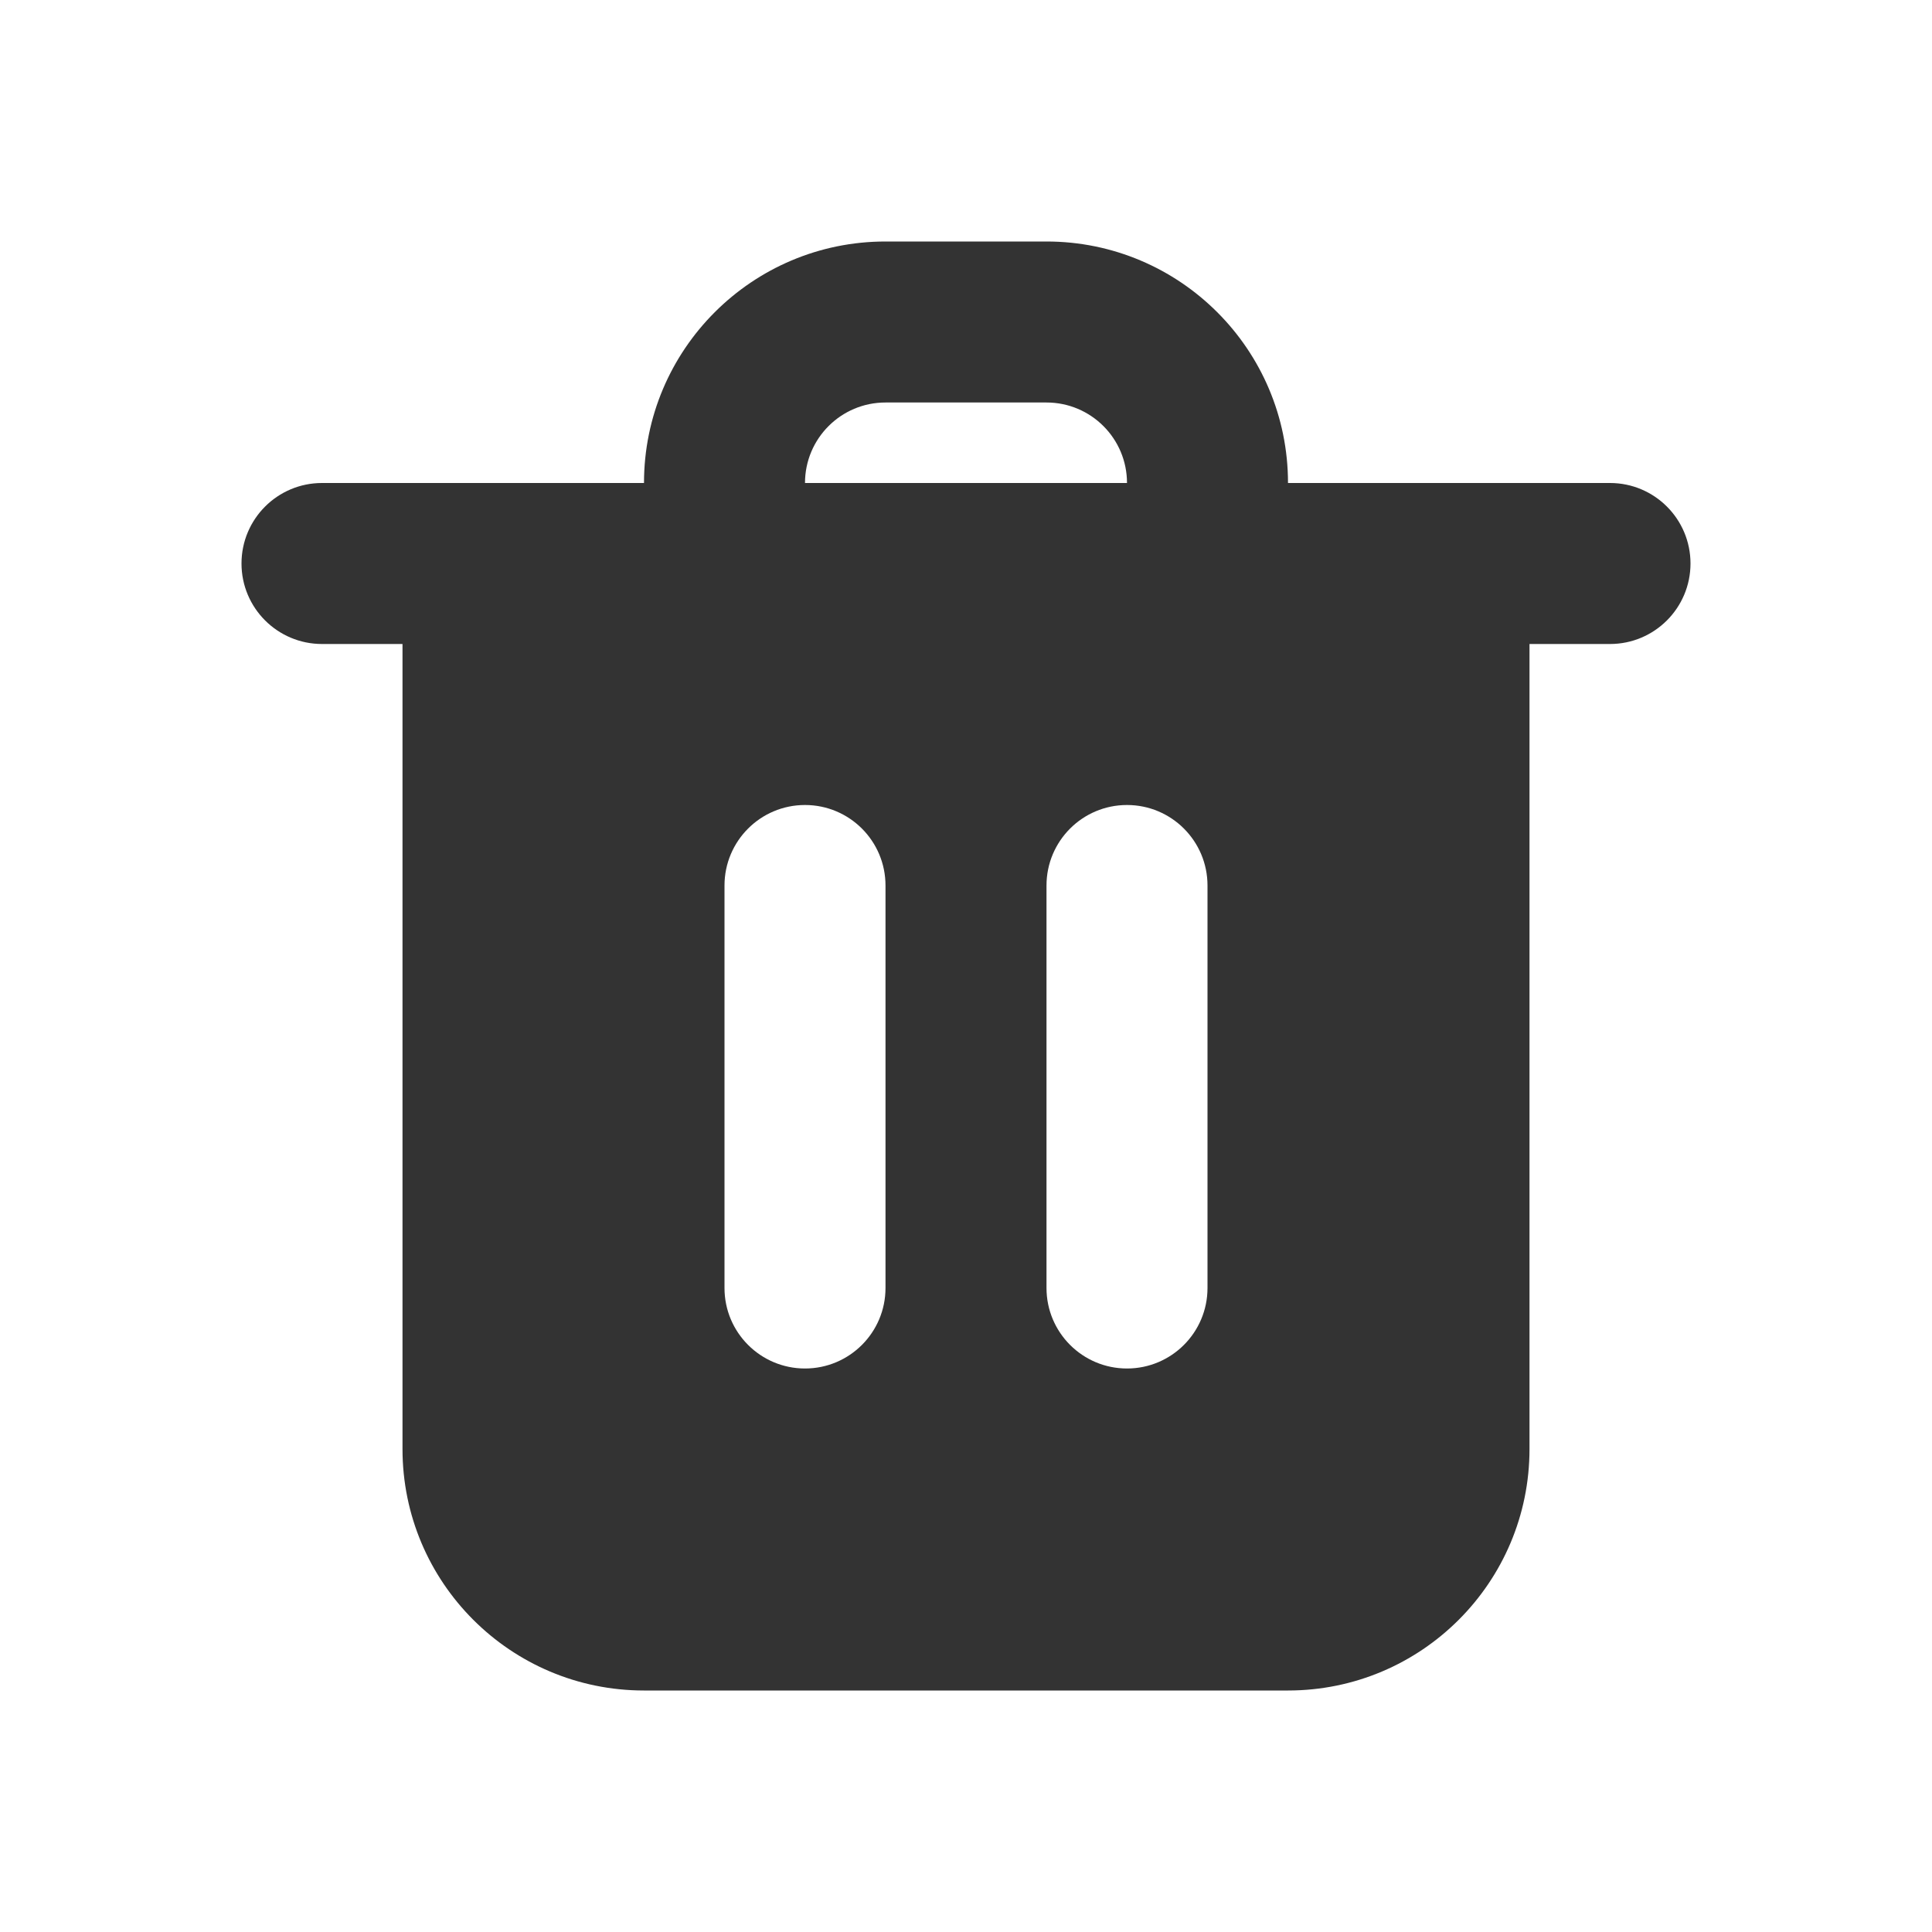
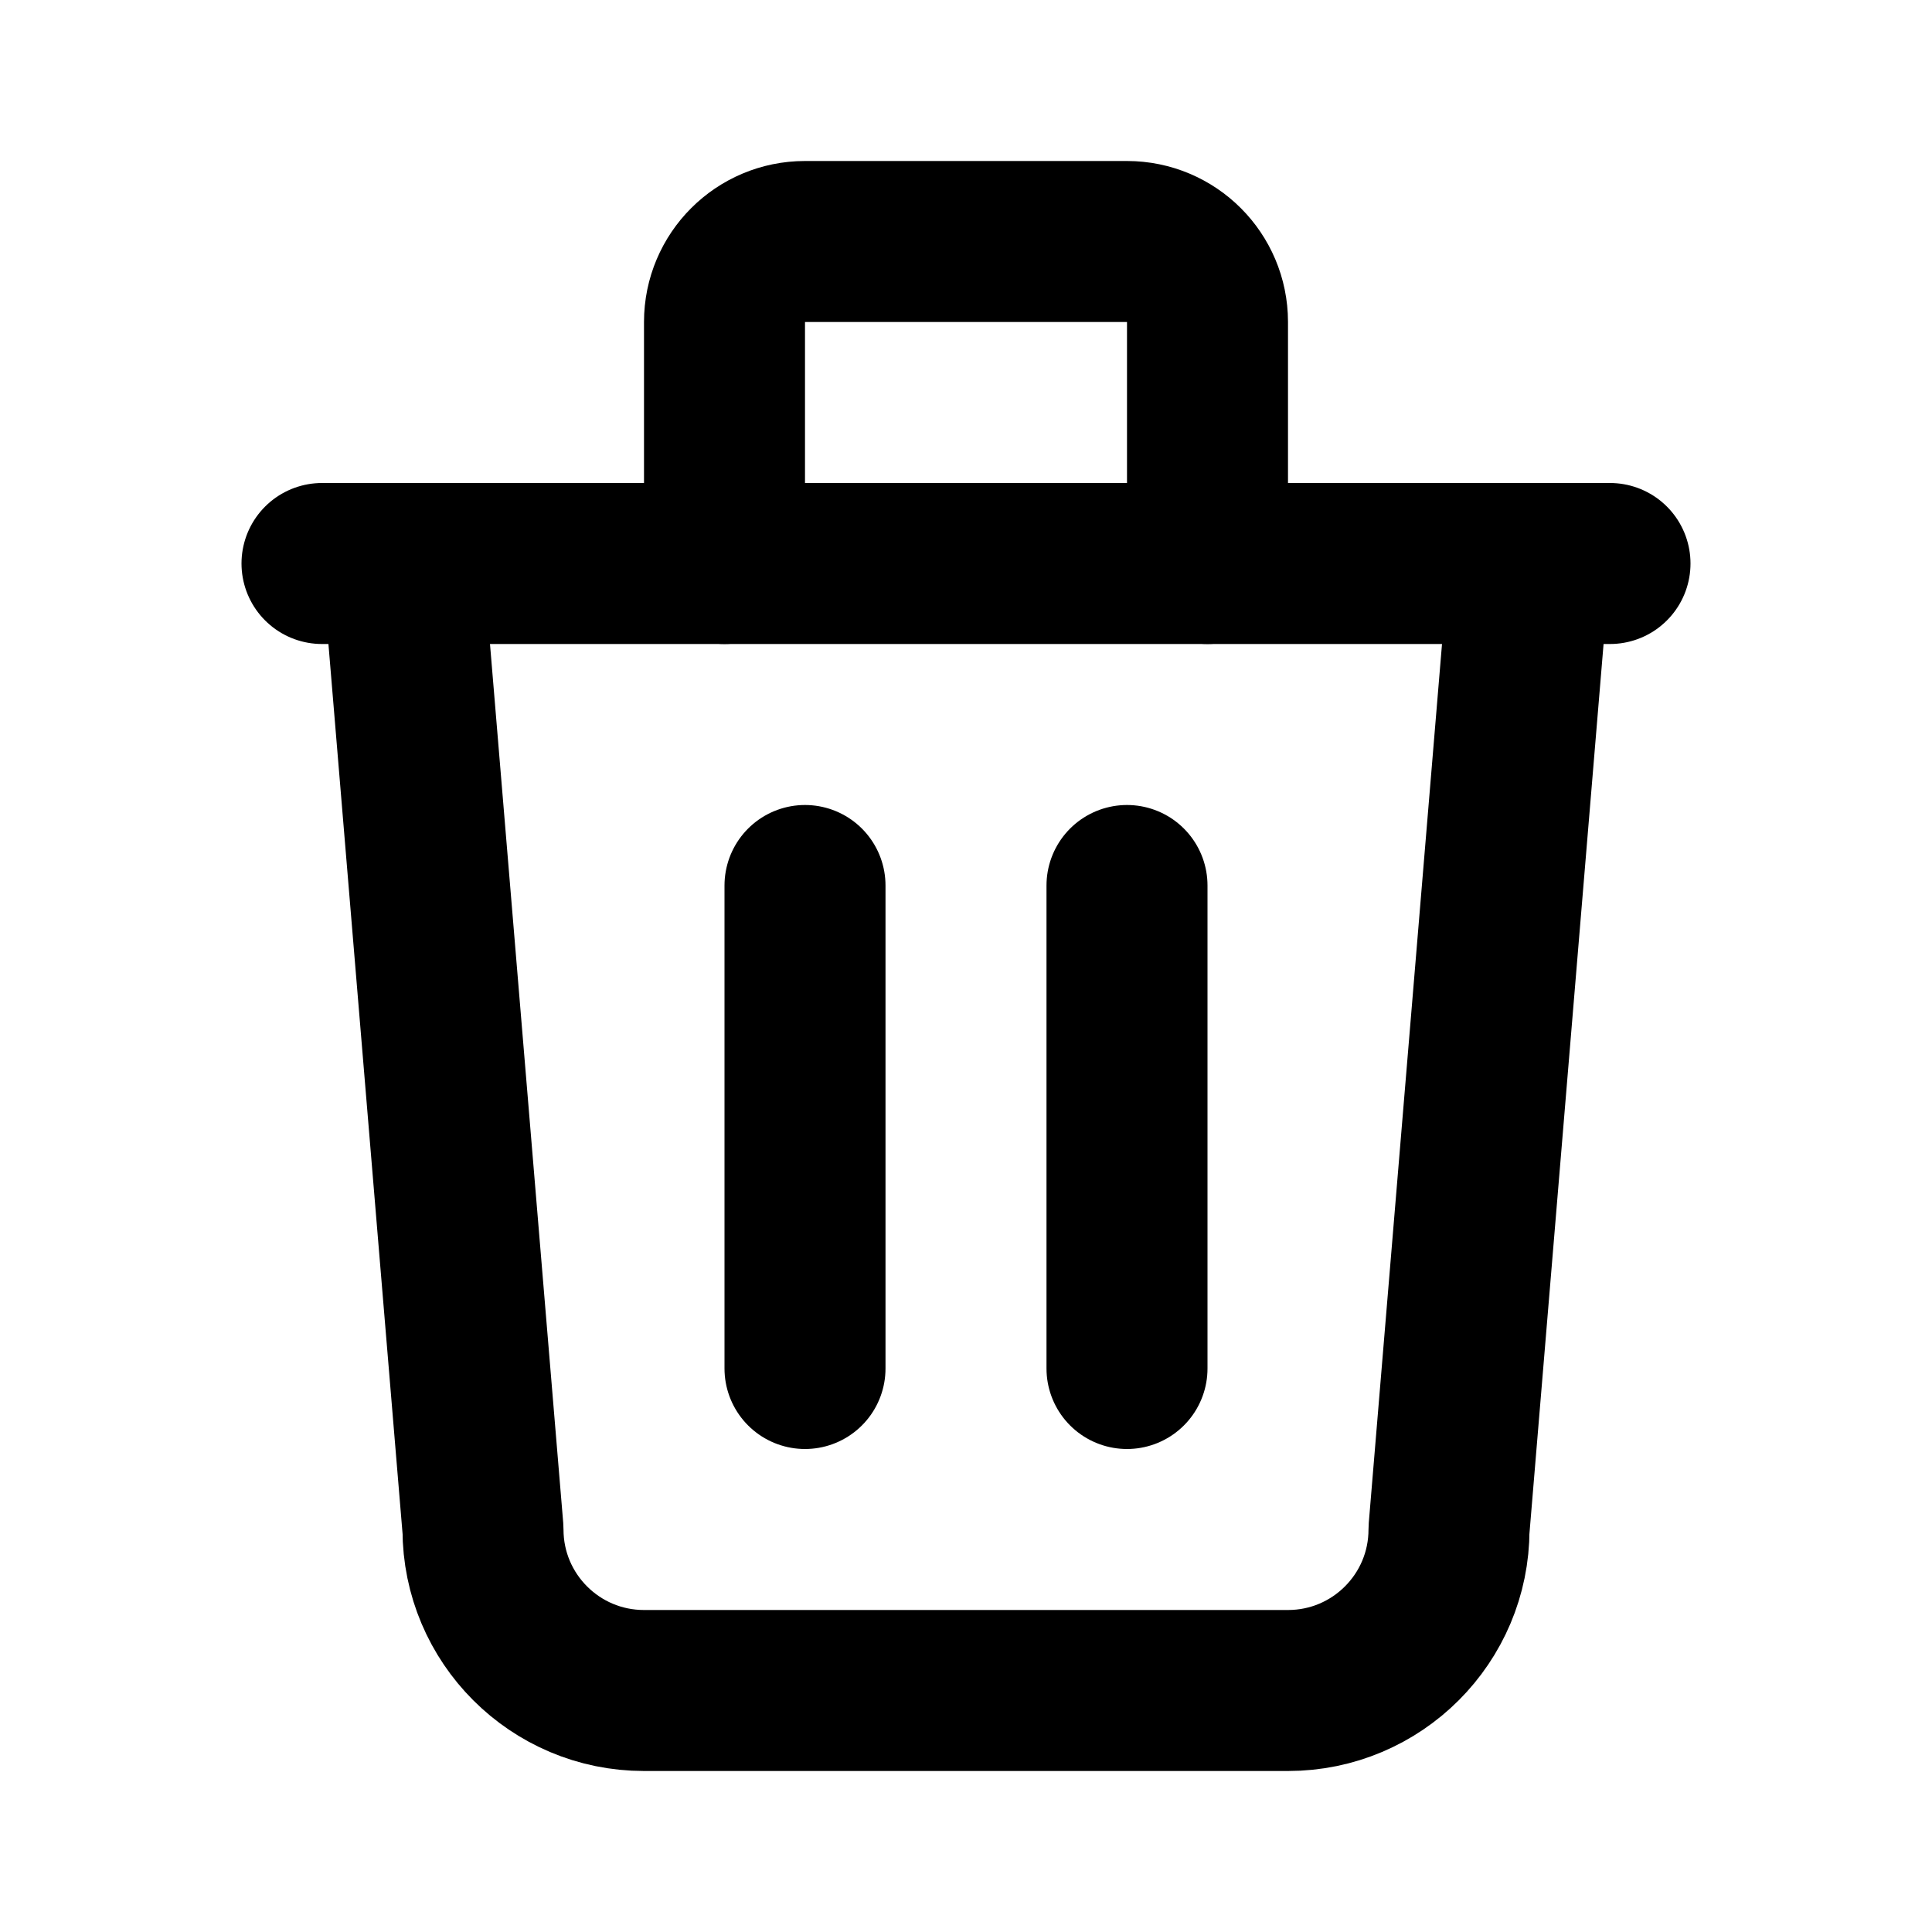
- <svg xmlns="http://www.w3.org/2000/svg" width="128" height="128" viewBox="0 0 24 24">
-   <g fill="none">
-     <path fill-rule="evenodd" clip-rule="evenodd" d="M11 5a1 1 0 0 0-1 1h4a1 1 0 0 0-1-1h-2zm0-2a3 3 0 0 0-3 3H4a1 1 0 0 0 0 2h1v10a3 3 0 0 0 3 3h8a3 3 0 0 0 3-3V8h1a1 1 0 1 0 0-2h-4a3 3 0 0 0-3-3h-2zm0 8a1 1 0 1 0-2 0v5a1 1 0 1 0 2 0v-5zm4 0a1 1 0 1 0-2 0v5a1 1 0 1 0 2 0v-5z" fill="#333333" />
-   </g>
+ <svg xmlns="http://www.w3.org/2000/svg" viewBox="0 0 24 24" fill="none" stroke="currentColor" stroke-linecap="round" stroke-linejoin="round" width="24" height="24" stroke-width="2">
+   <path d="M4 7l16 0" />
+   <path d="M10 11l0 6" />
+   <path d="M14 11l0 6" />
+   <path d="M5 7l1 12a2 2 0 0 0 2 2h8a2 2 0 0 0 2 -2l1 -12" />
+   <path d="M9 7v-3a1 1 0 0 1 1 -1h4a1 1 0 0 1 1 1v3" />
</svg>
